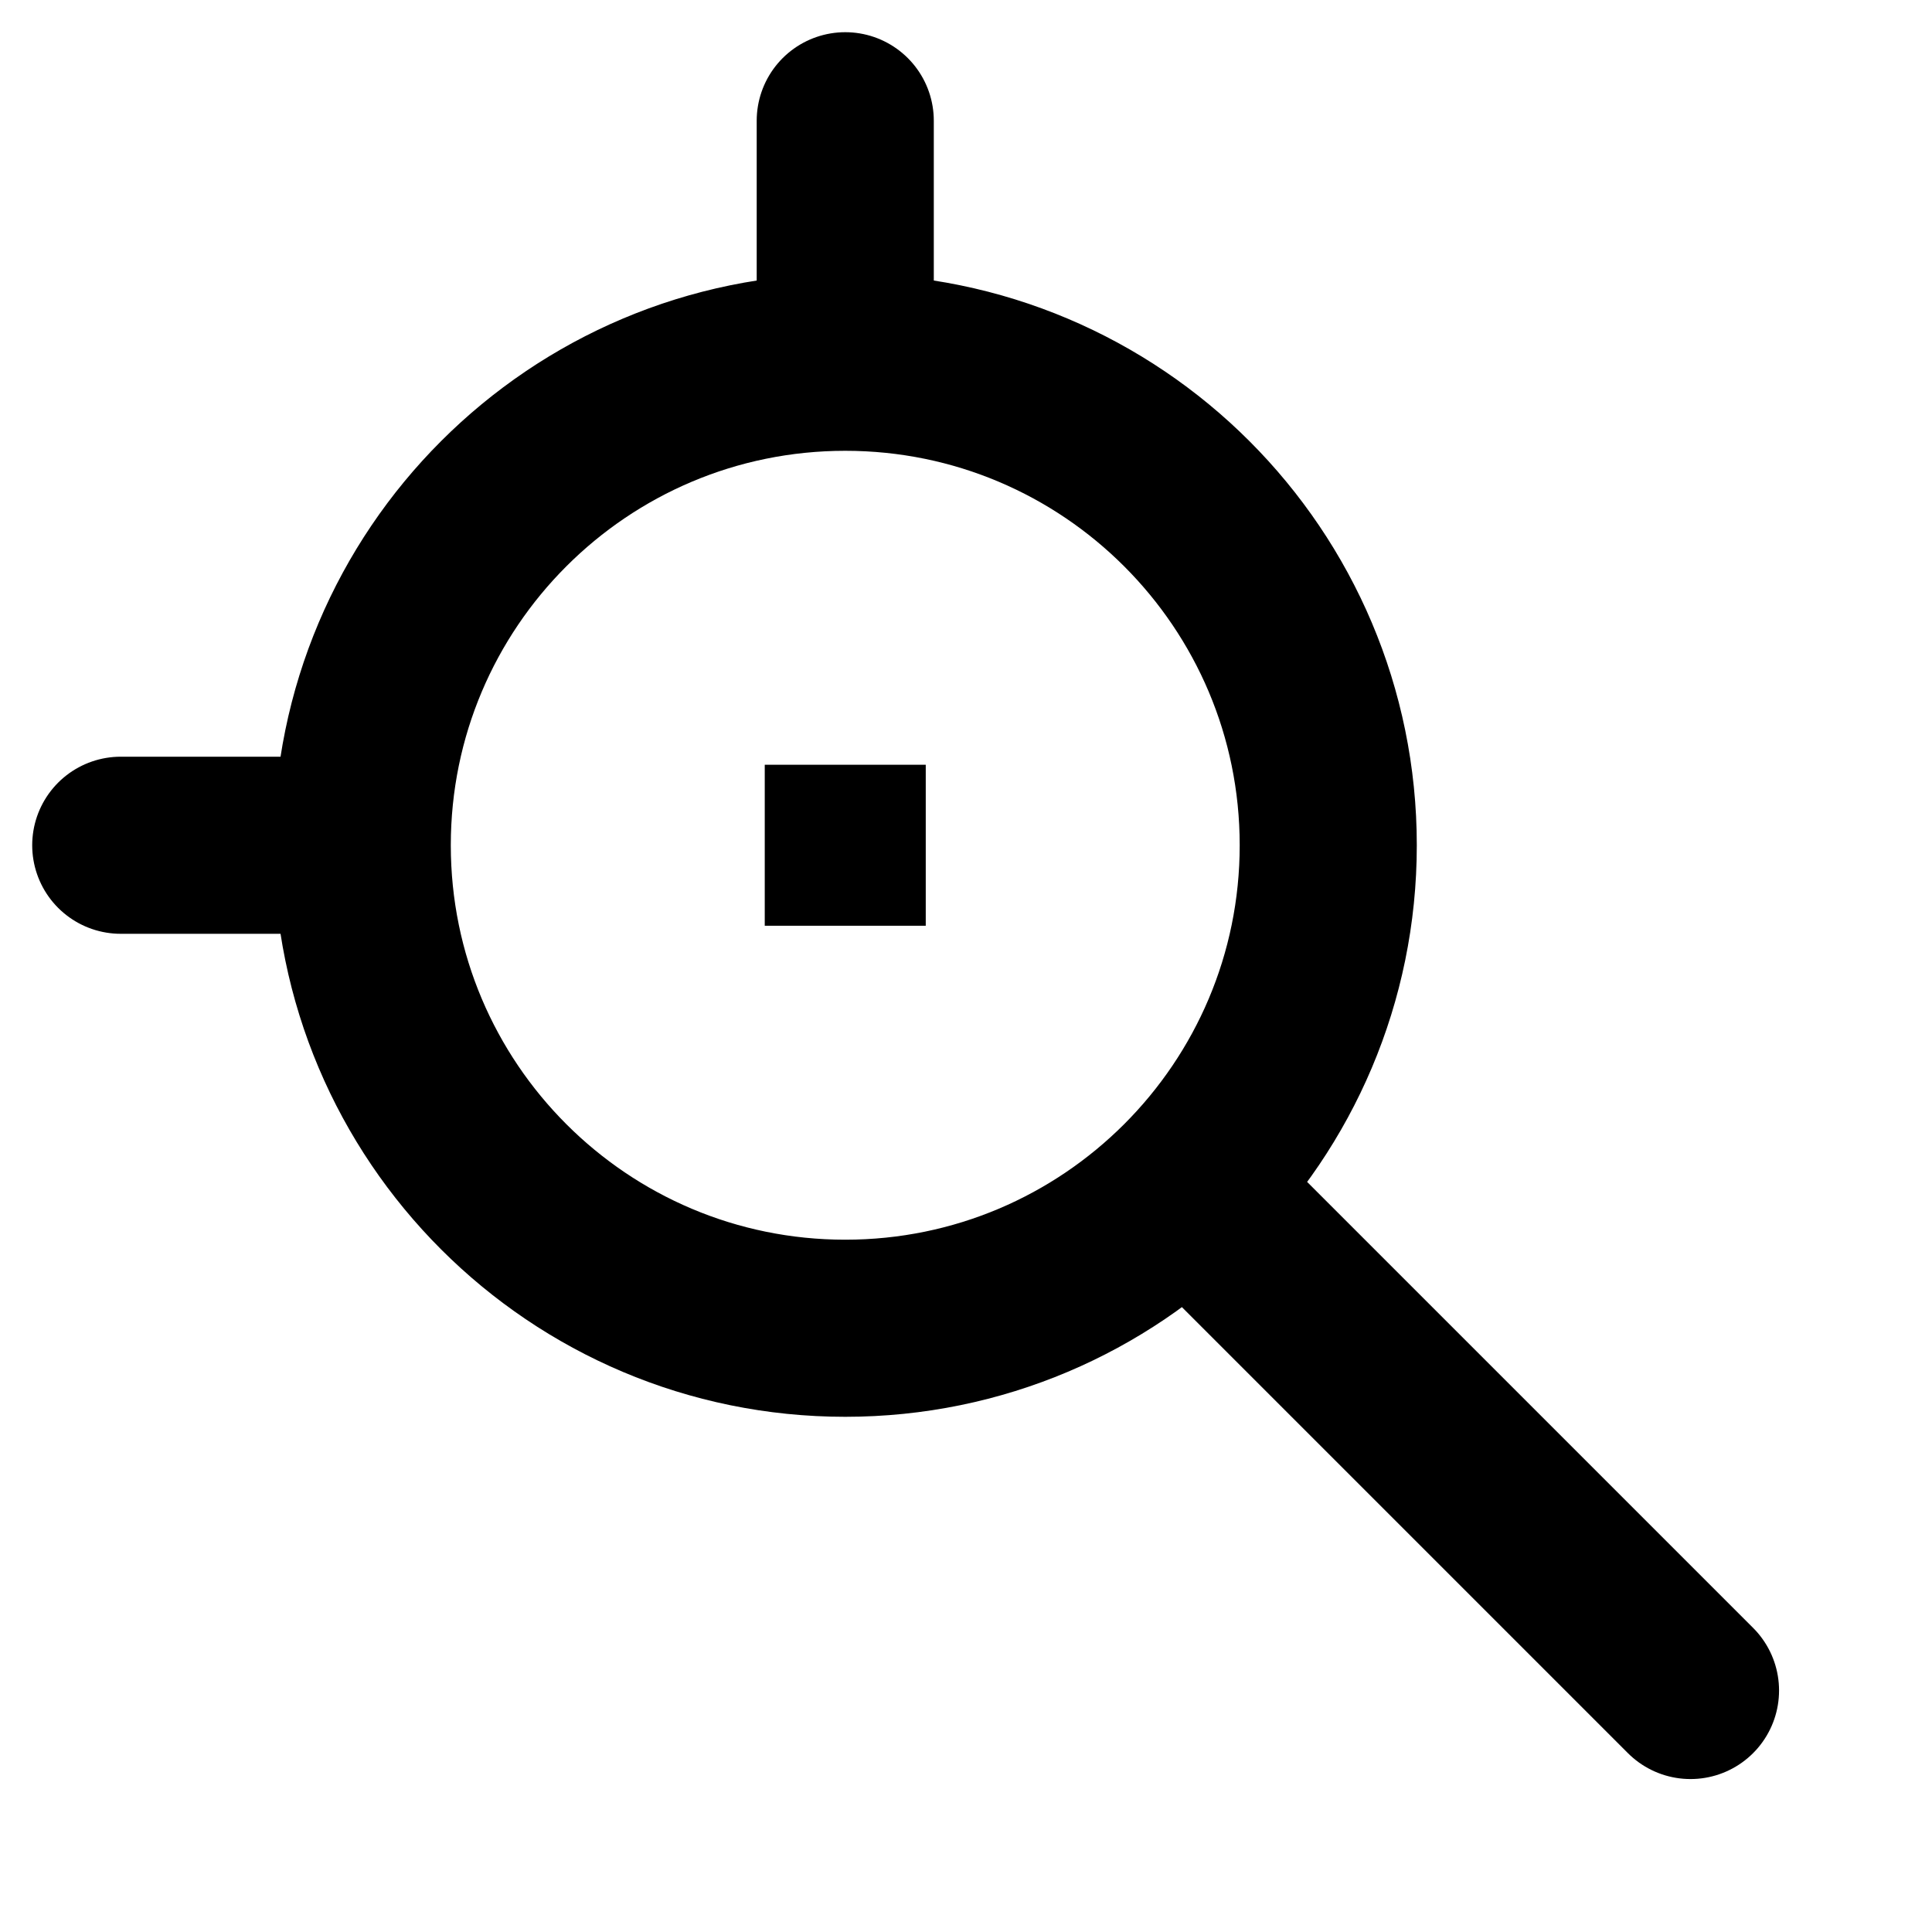
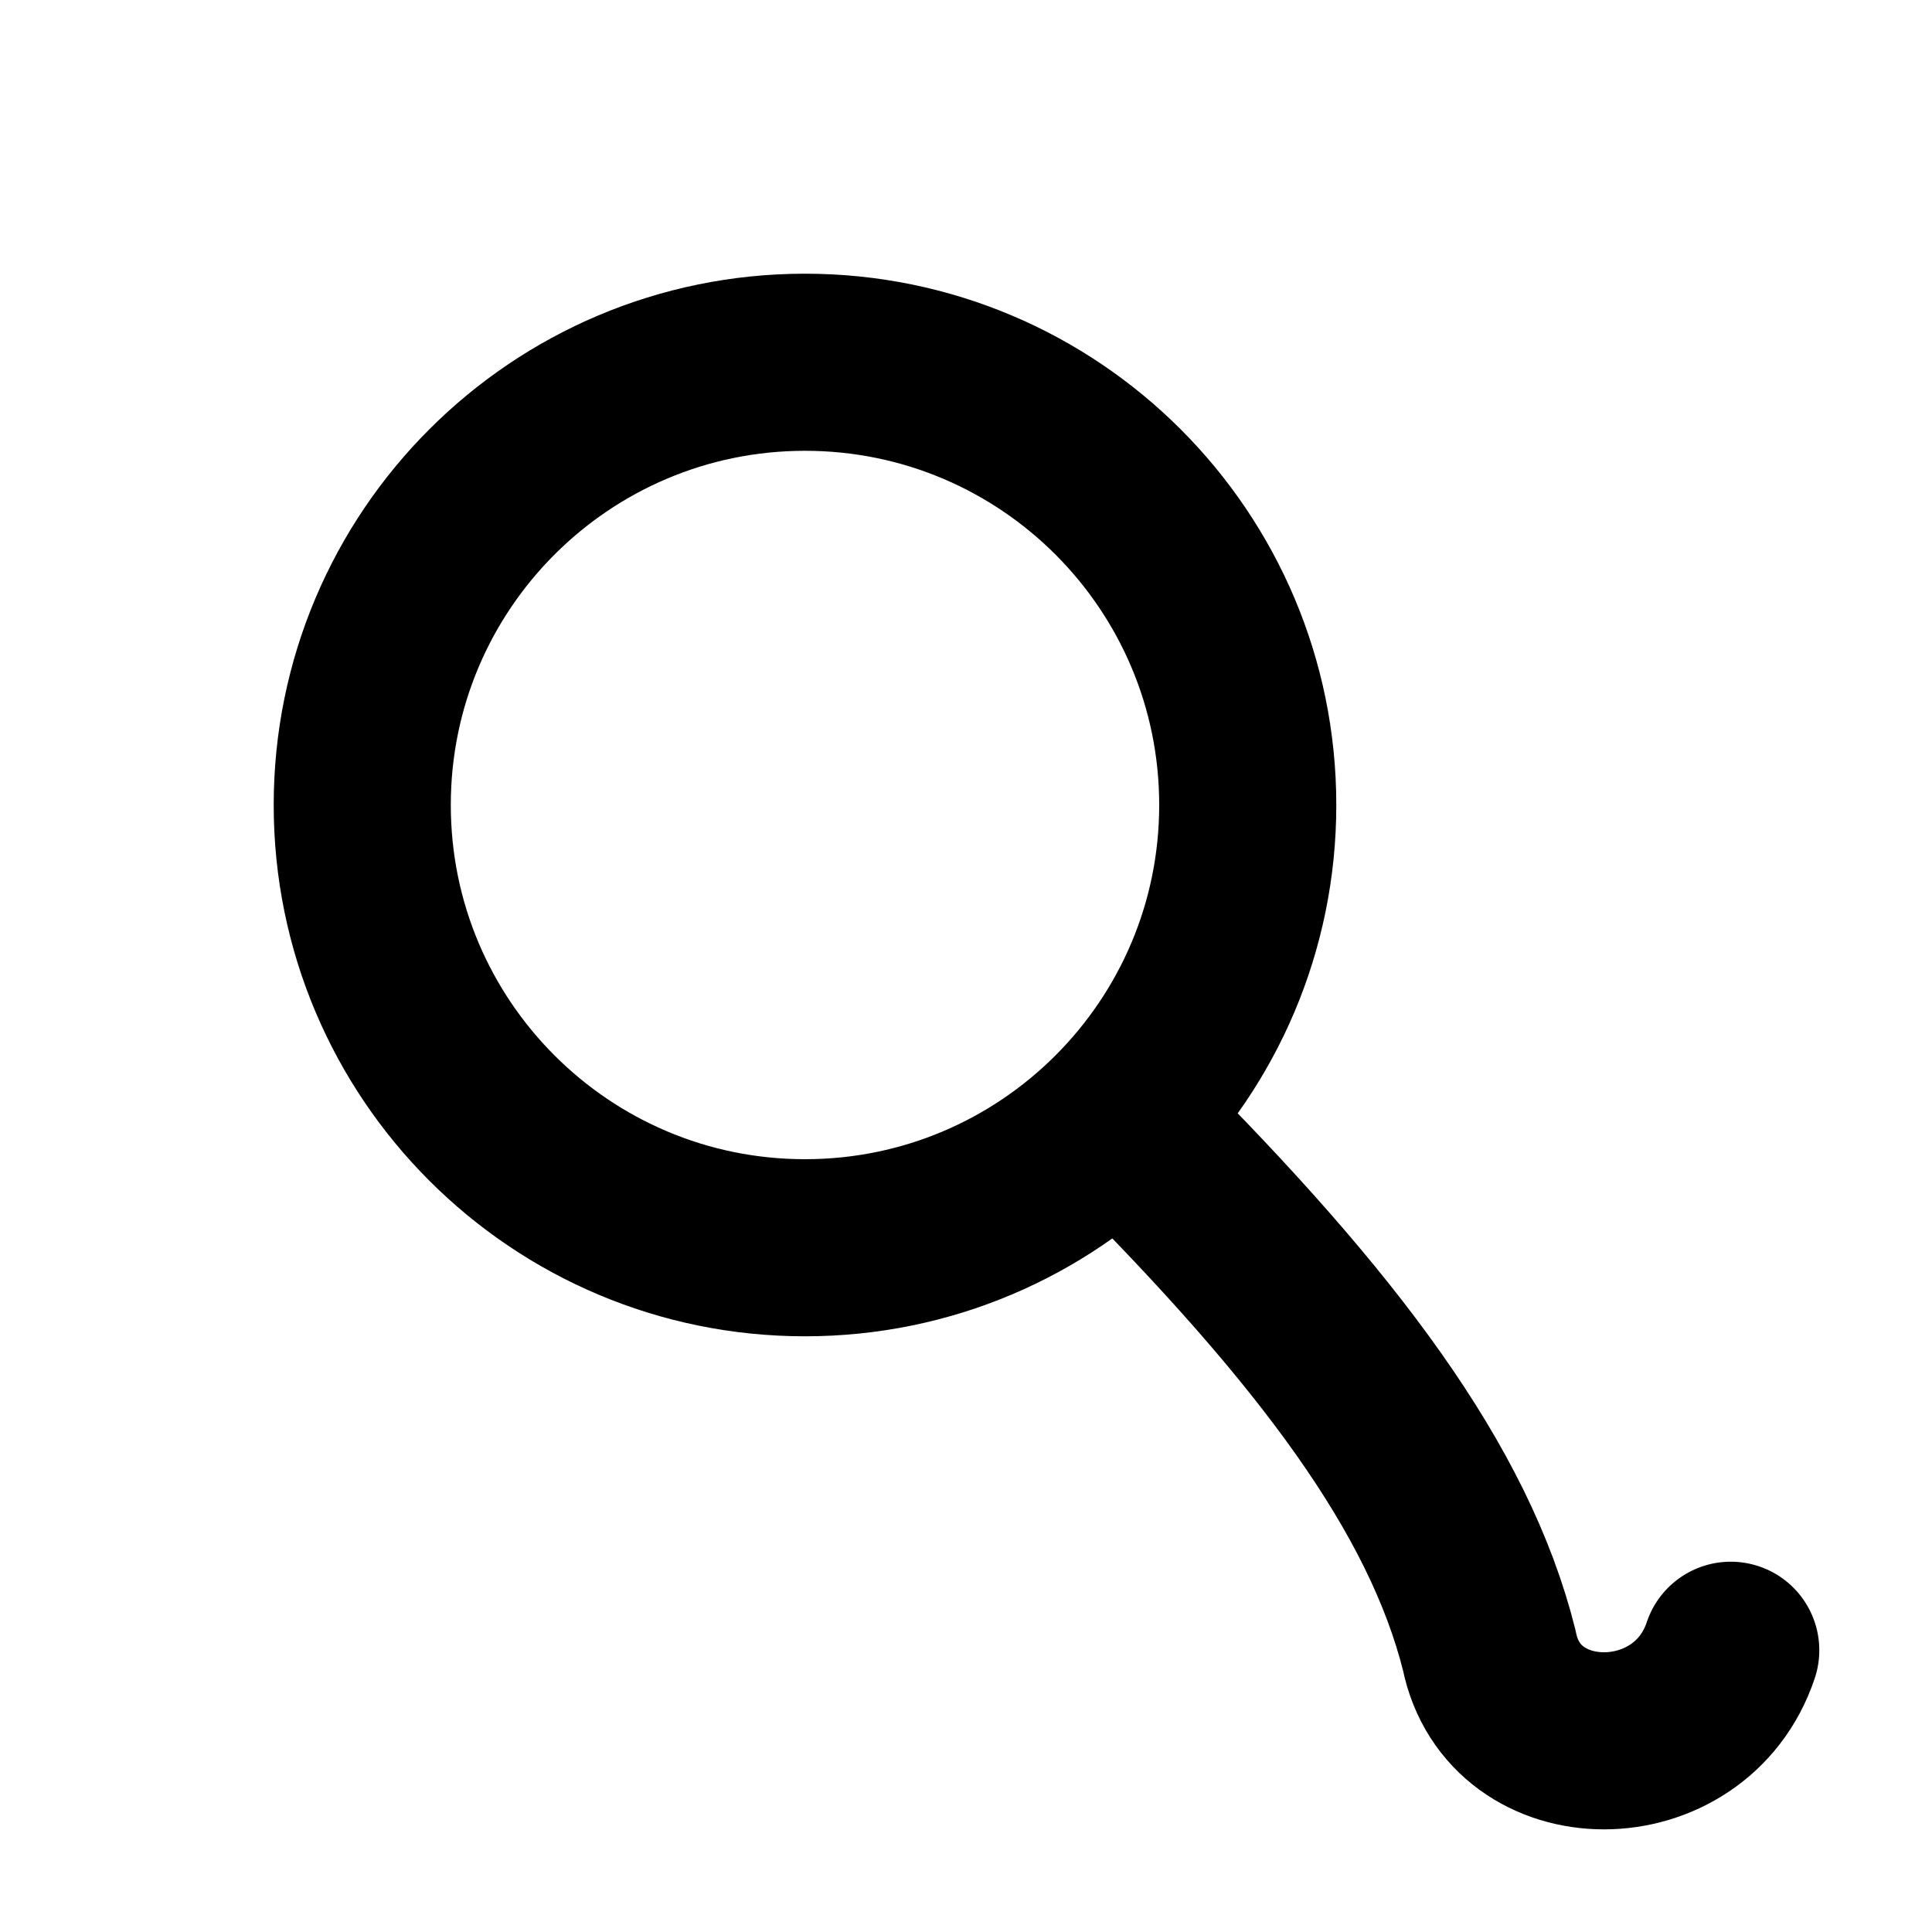
<svg xmlns="http://www.w3.org/2000/svg" width="24" height="24" viewBox="0 0 24 24">
-   <path d="M4.5 10.5 a6 6 0 1 0 12 0 a6 6 0 1 0 -12 0 M10.5 1.5 V3.5 M1.5 10.5 H3.5 M15.2 15.2 L21 21" fill="none" stroke="#000000" stroke-width="2.2" stroke-linecap="round" stroke-linejoin="round" />
-   <path d="M9.5 9.5 h2 v2 h-2 z" fill="#000000" />
+   <path d="M4.5 10 a5.5 5.5 0 1 0 11 0 a5.5 5.5 0 1 0 -11 0 M14 14 C16.5 16.5 18 18.5 18.5 20.5 C18.8 22 21 22 21.5 20.5" fill="none" stroke="#000000" stroke-width="2.2" stroke-linecap="round" stroke-linejoin="round" />
</svg>
